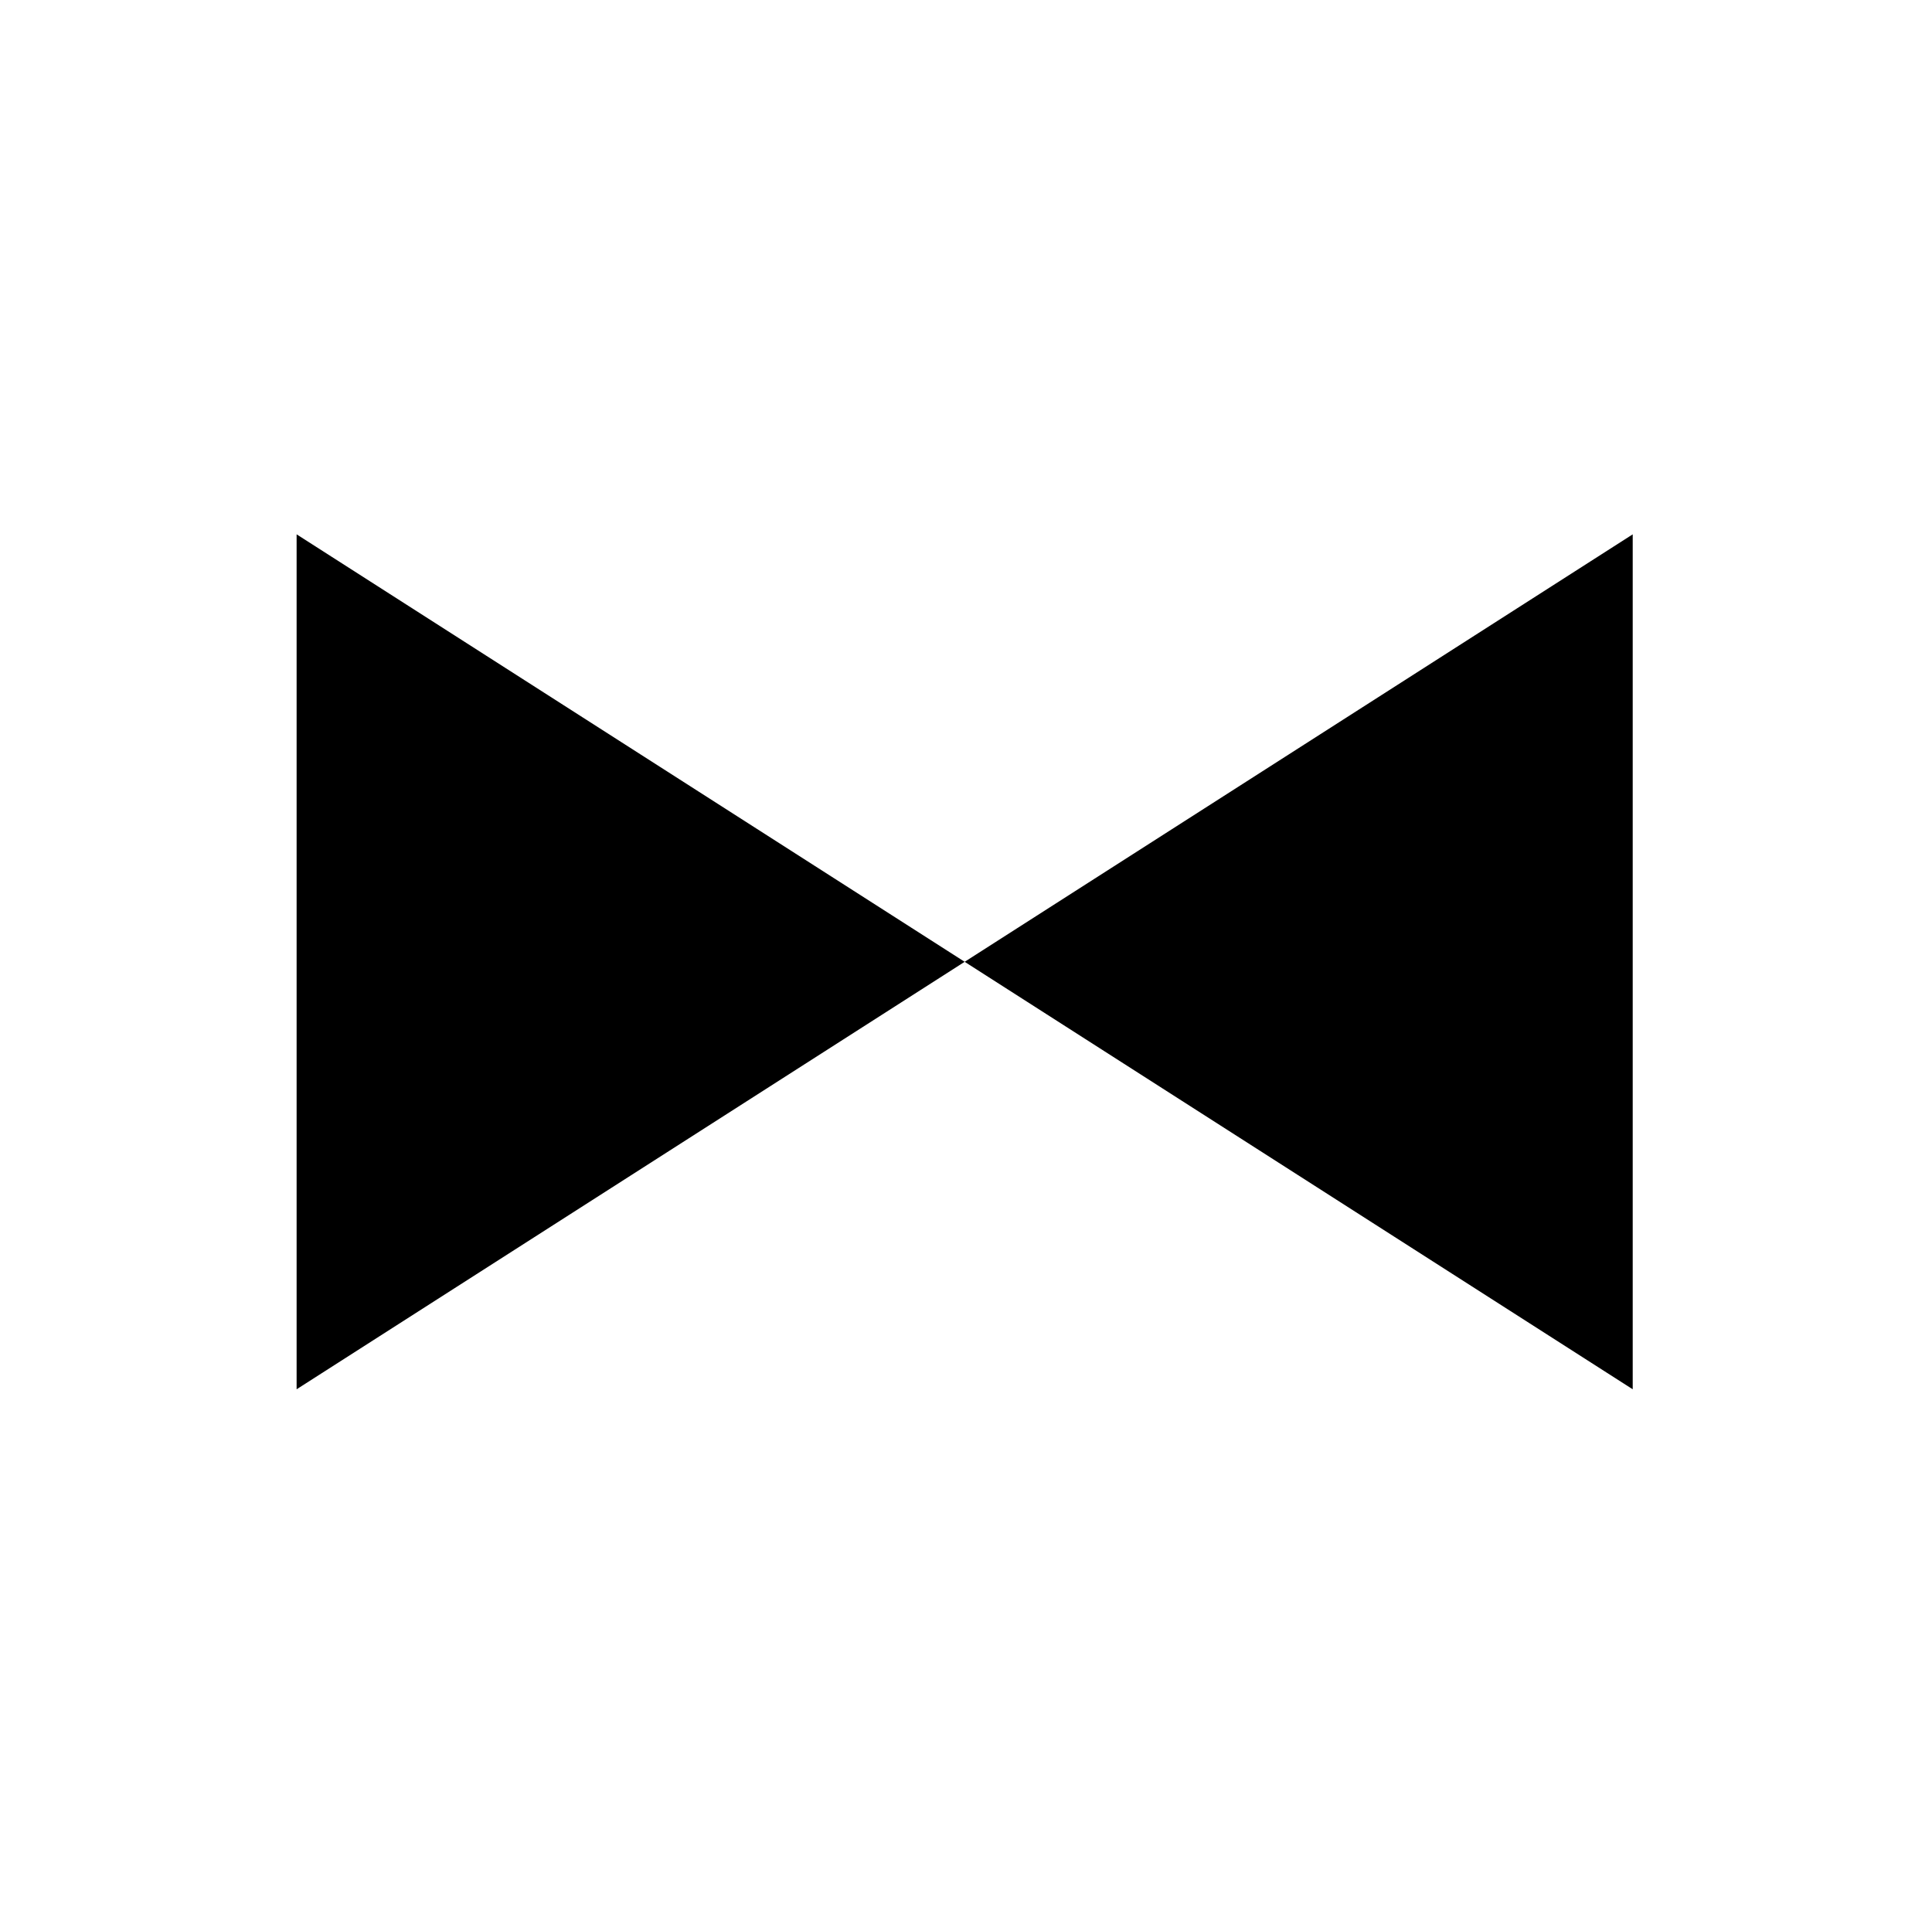
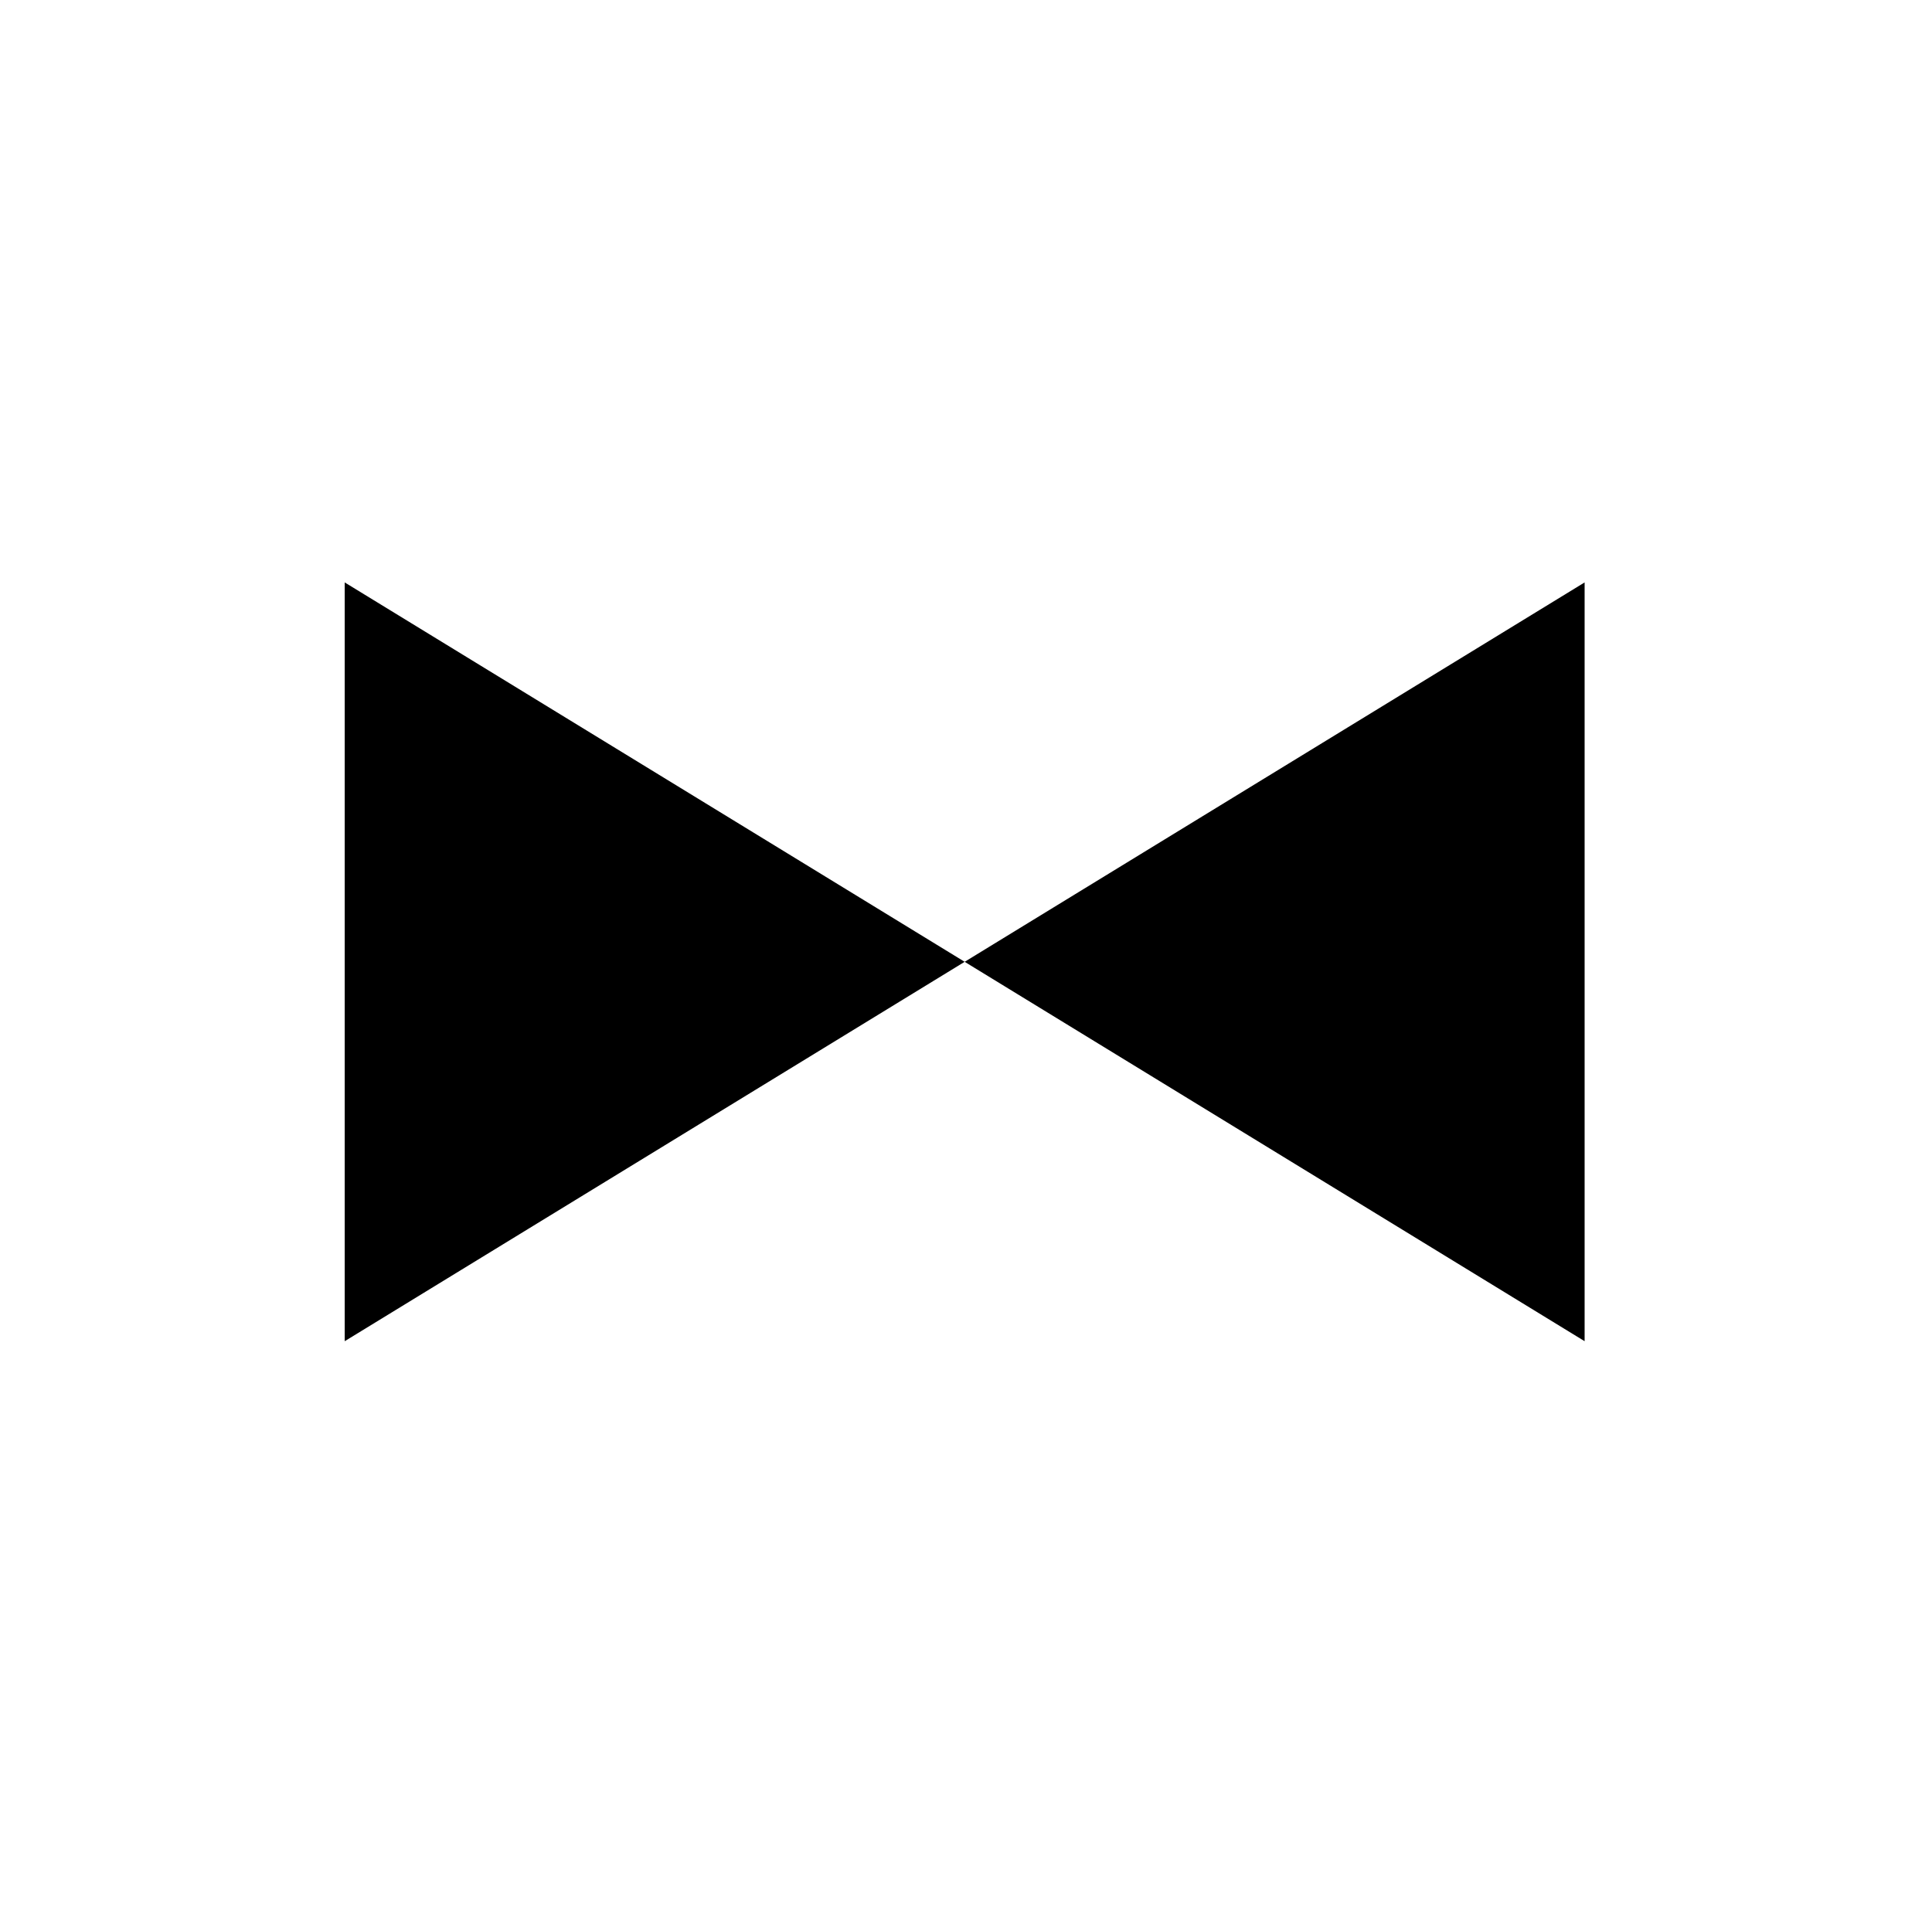
<svg xmlns="http://www.w3.org/2000/svg" version="1.2" baseProfile="tiny" xml:space="preserve" style="shape-rendering:geometricPrecision; fill-rule:evenodd;" width="7.23mm" height="7.21mm" viewBox="-3.61 -3.6 7.23 7.21">
  <rect class="symbolBox layout" fill="none" x="-3.61" y="3.6" height="7.21" width="7.23" />
  <rect class="svgBox layout" fill="none" x="-3.61" y="-3.6" height="7.21" width="7.23" />
-   <circle class="f0 sSNDG2" fill="none" style="stroke-width: 0.32;" cx="0" cy="0" r="3.1" />
-   <path d=" M -2.5,-1.6 L -2.5,1.6 L 2.5,-1.6 L 2.5,1.6 L -2.5,-1.6 L -2.5,-1.6" class="fSNDG2" style="stroke-width:0.32;" />
+   <circle class="f0 sSNDG2" fill="none" style="stroke-width: 0.32;" cx="0" cy="0" r="2.85" />
+   <path d=" M -2.32,-1.42 L -2.32,1.42 L 2.32,-1.42 L 2.32,1.42 L -2.32,-1.42 L -2.32,-1.42" class="fSNDG2" style="stroke-width:0.32;" />
</svg>
